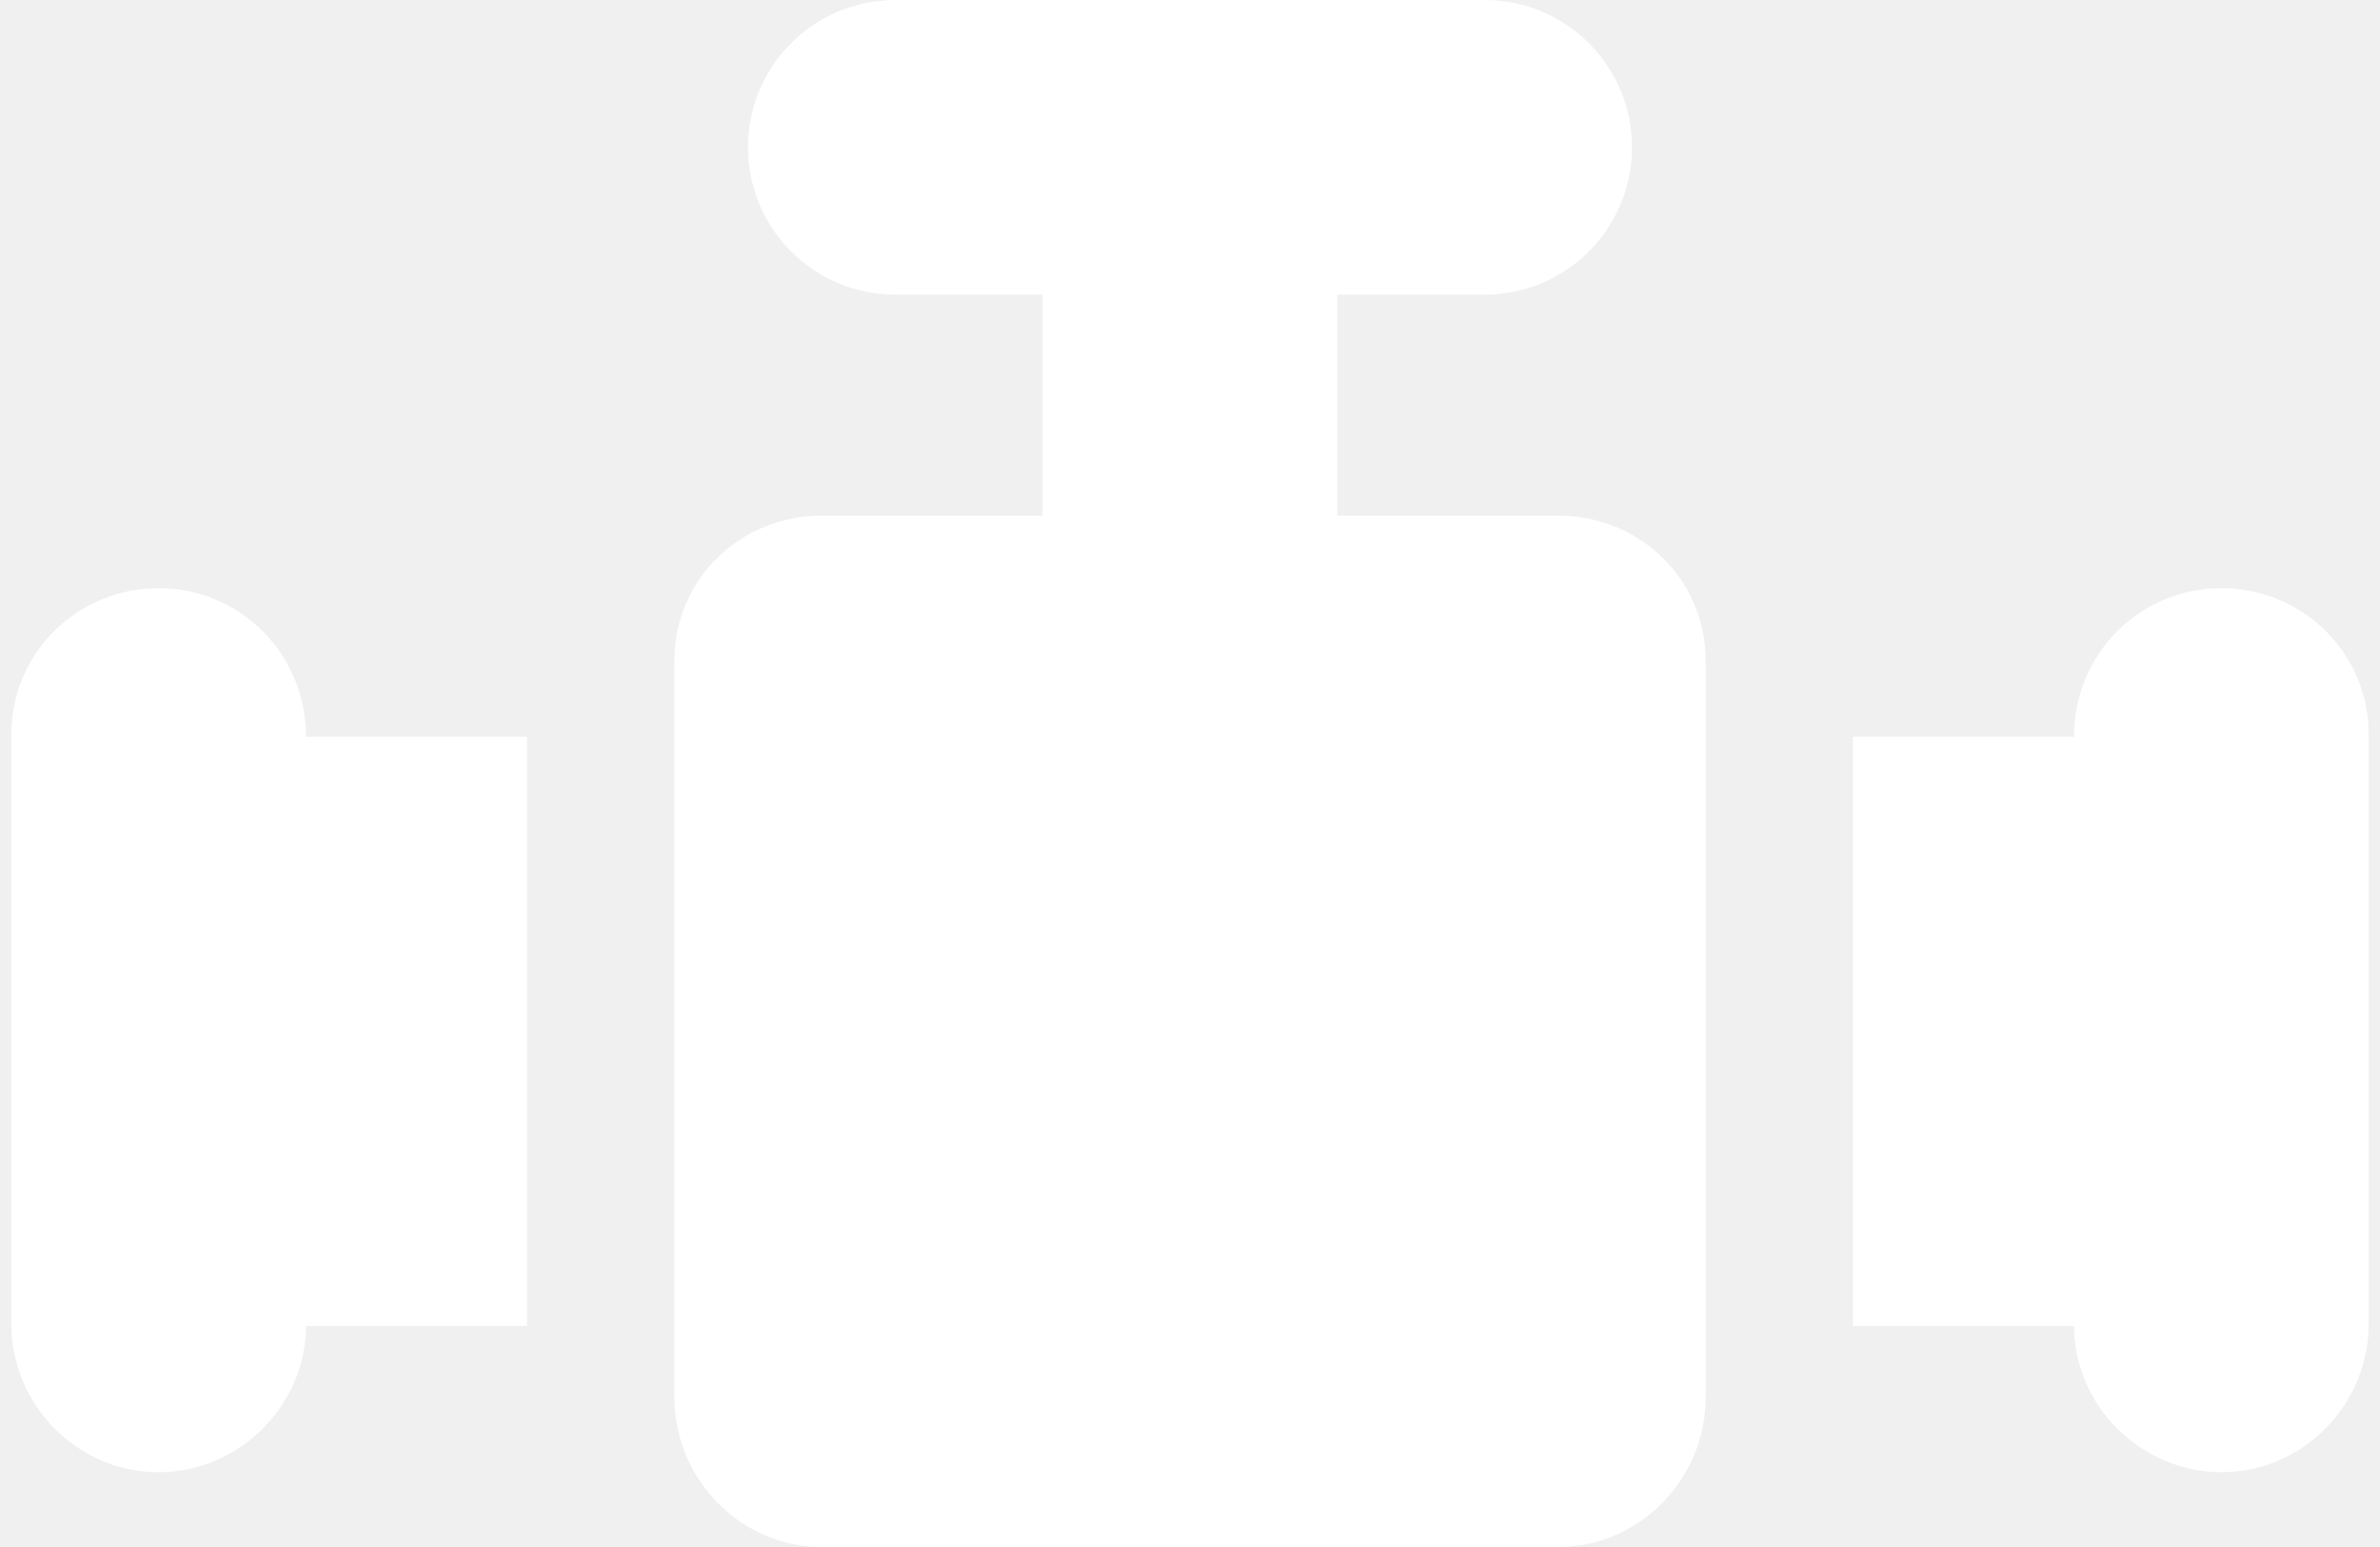
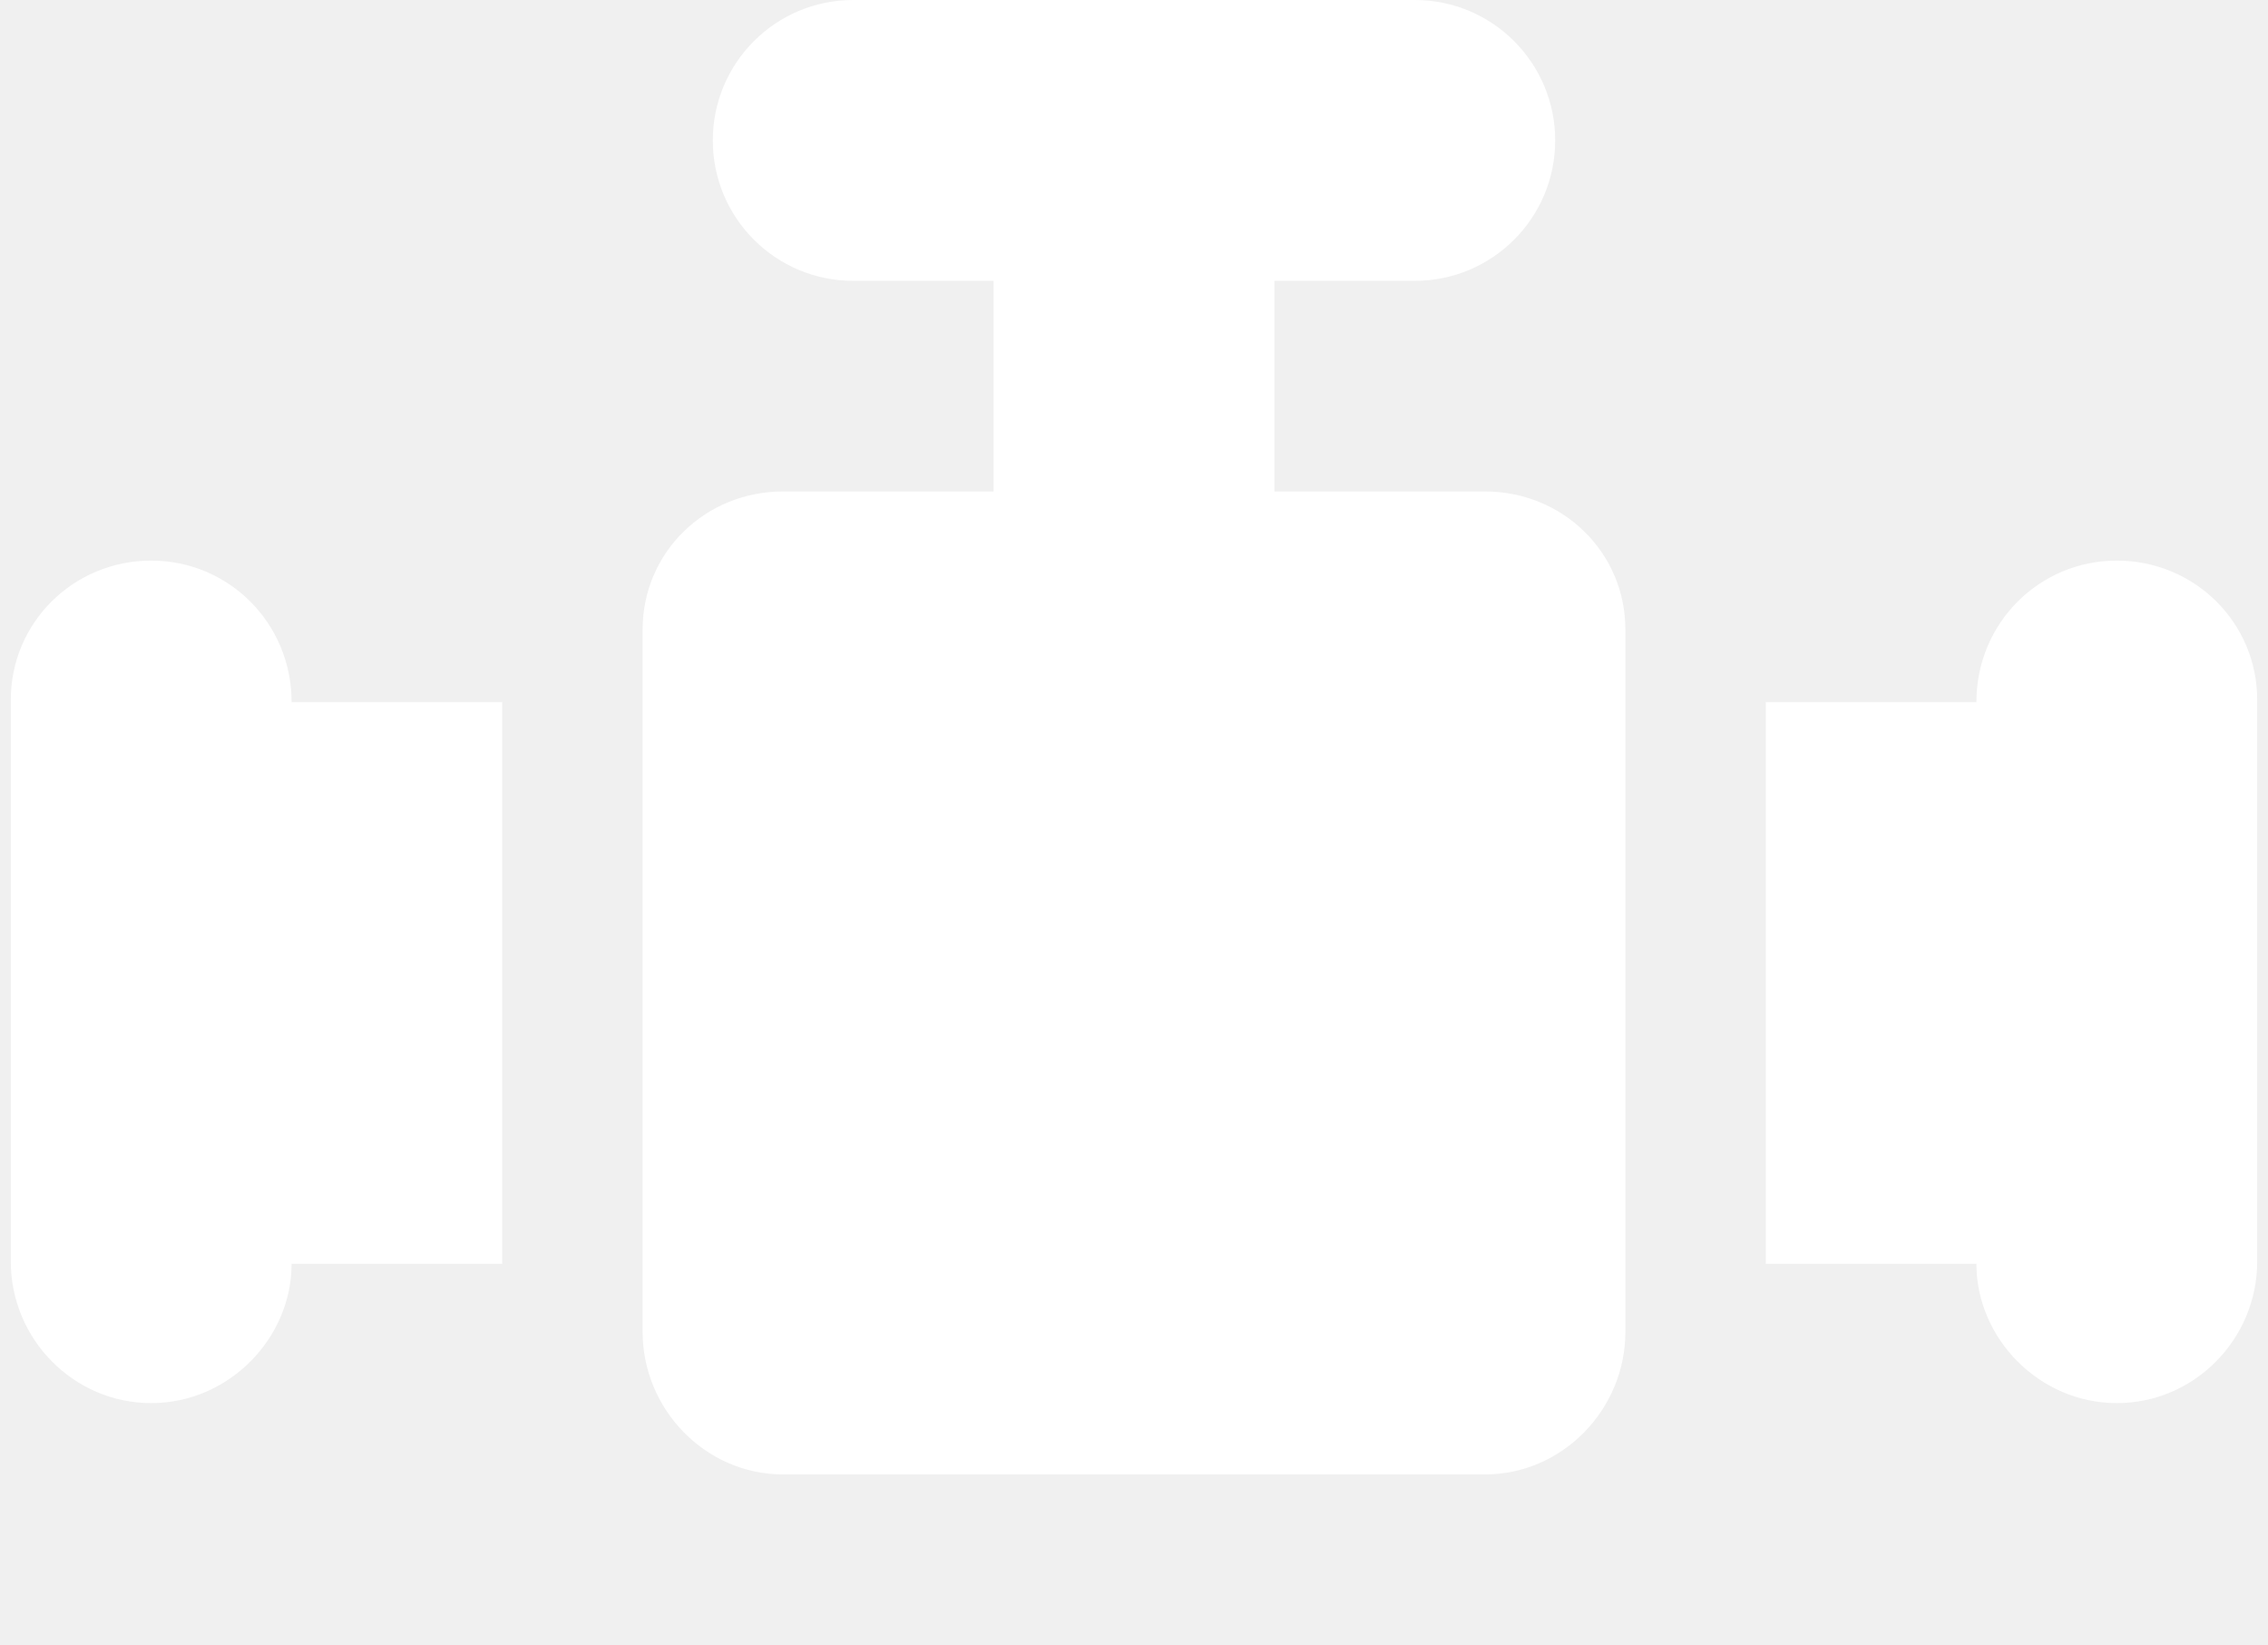
- <svg xmlns="http://www.w3.org/2000/svg" width="80" height="52" viewBox="0 0 80 52" fill="none">
+ <svg xmlns="http://www.w3.org/2000/svg" width="80" height="58" viewBox="0 0 80 58" fill="none">
  <path d="M52.381 17.333H44.952V9.905H49.905C52.64 9.905 54.857 7.687 54.857 4.952C54.857 2.217 52.64 0 49.905 0H30.095C27.36 0 25.143 2.217 25.143 4.952C25.143 7.687 27.36 9.905 30.095 9.905H35.047V17.333H27.619C24.884 17.333 22.667 19.473 22.667 22.208V46.97C22.667 49.705 24.884 52 27.619 52H52.381C55.116 52 57.333 49.705 57.333 46.97V22.208C57.333 19.473 55.116 17.333 52.381 17.333Z" fill="white" />
  <path d="M74.667 19.771C71.932 19.771 69.714 21.976 69.714 24.762H62.286V44.571H69.714C69.714 47.202 71.932 49.485 74.667 49.485C77.401 49.485 79.619 47.229 79.619 44.494V24.684C79.619 21.95 77.401 19.771 74.667 19.771Z" fill="white" />
  <path d="M5.333 19.771C2.598 19.771 0.381 21.95 0.381 24.684V44.494C0.381 47.229 2.598 49.485 5.333 49.485C8.068 49.485 10.286 47.202 10.286 44.571H17.714V24.762H10.286C10.286 21.976 8.068 19.771 5.333 19.771Z" fill="white" />
</svg>
